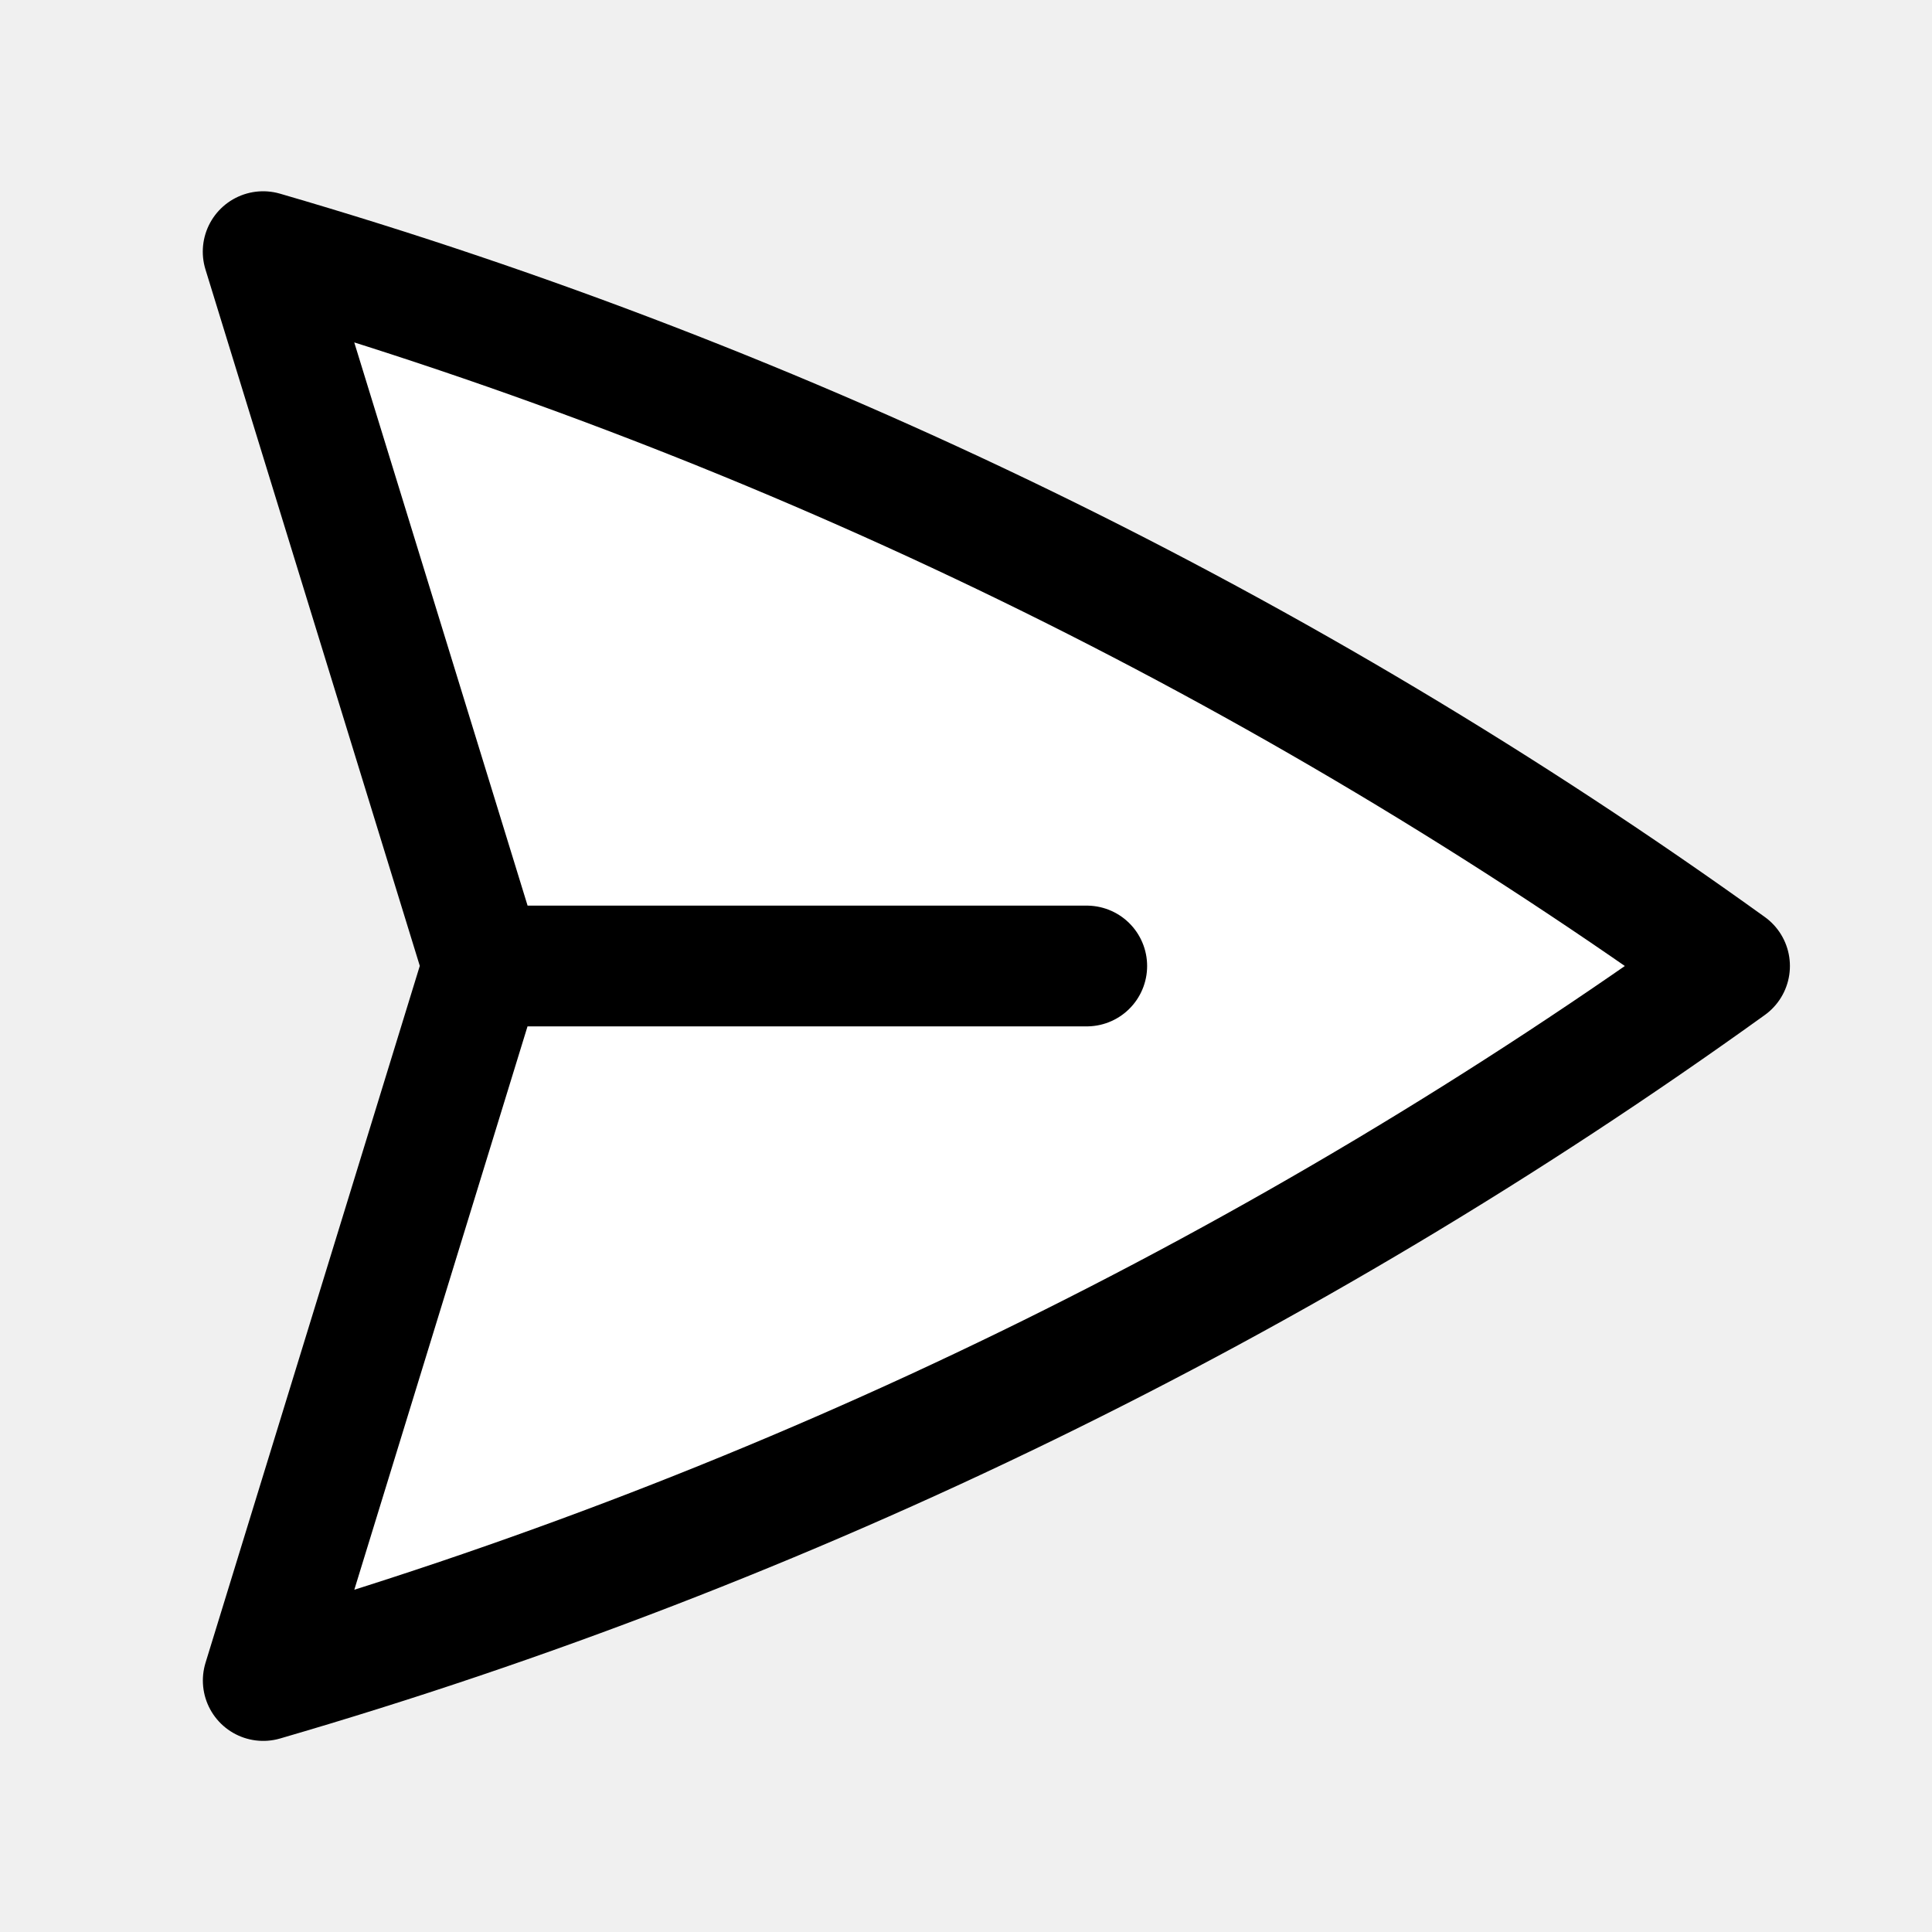
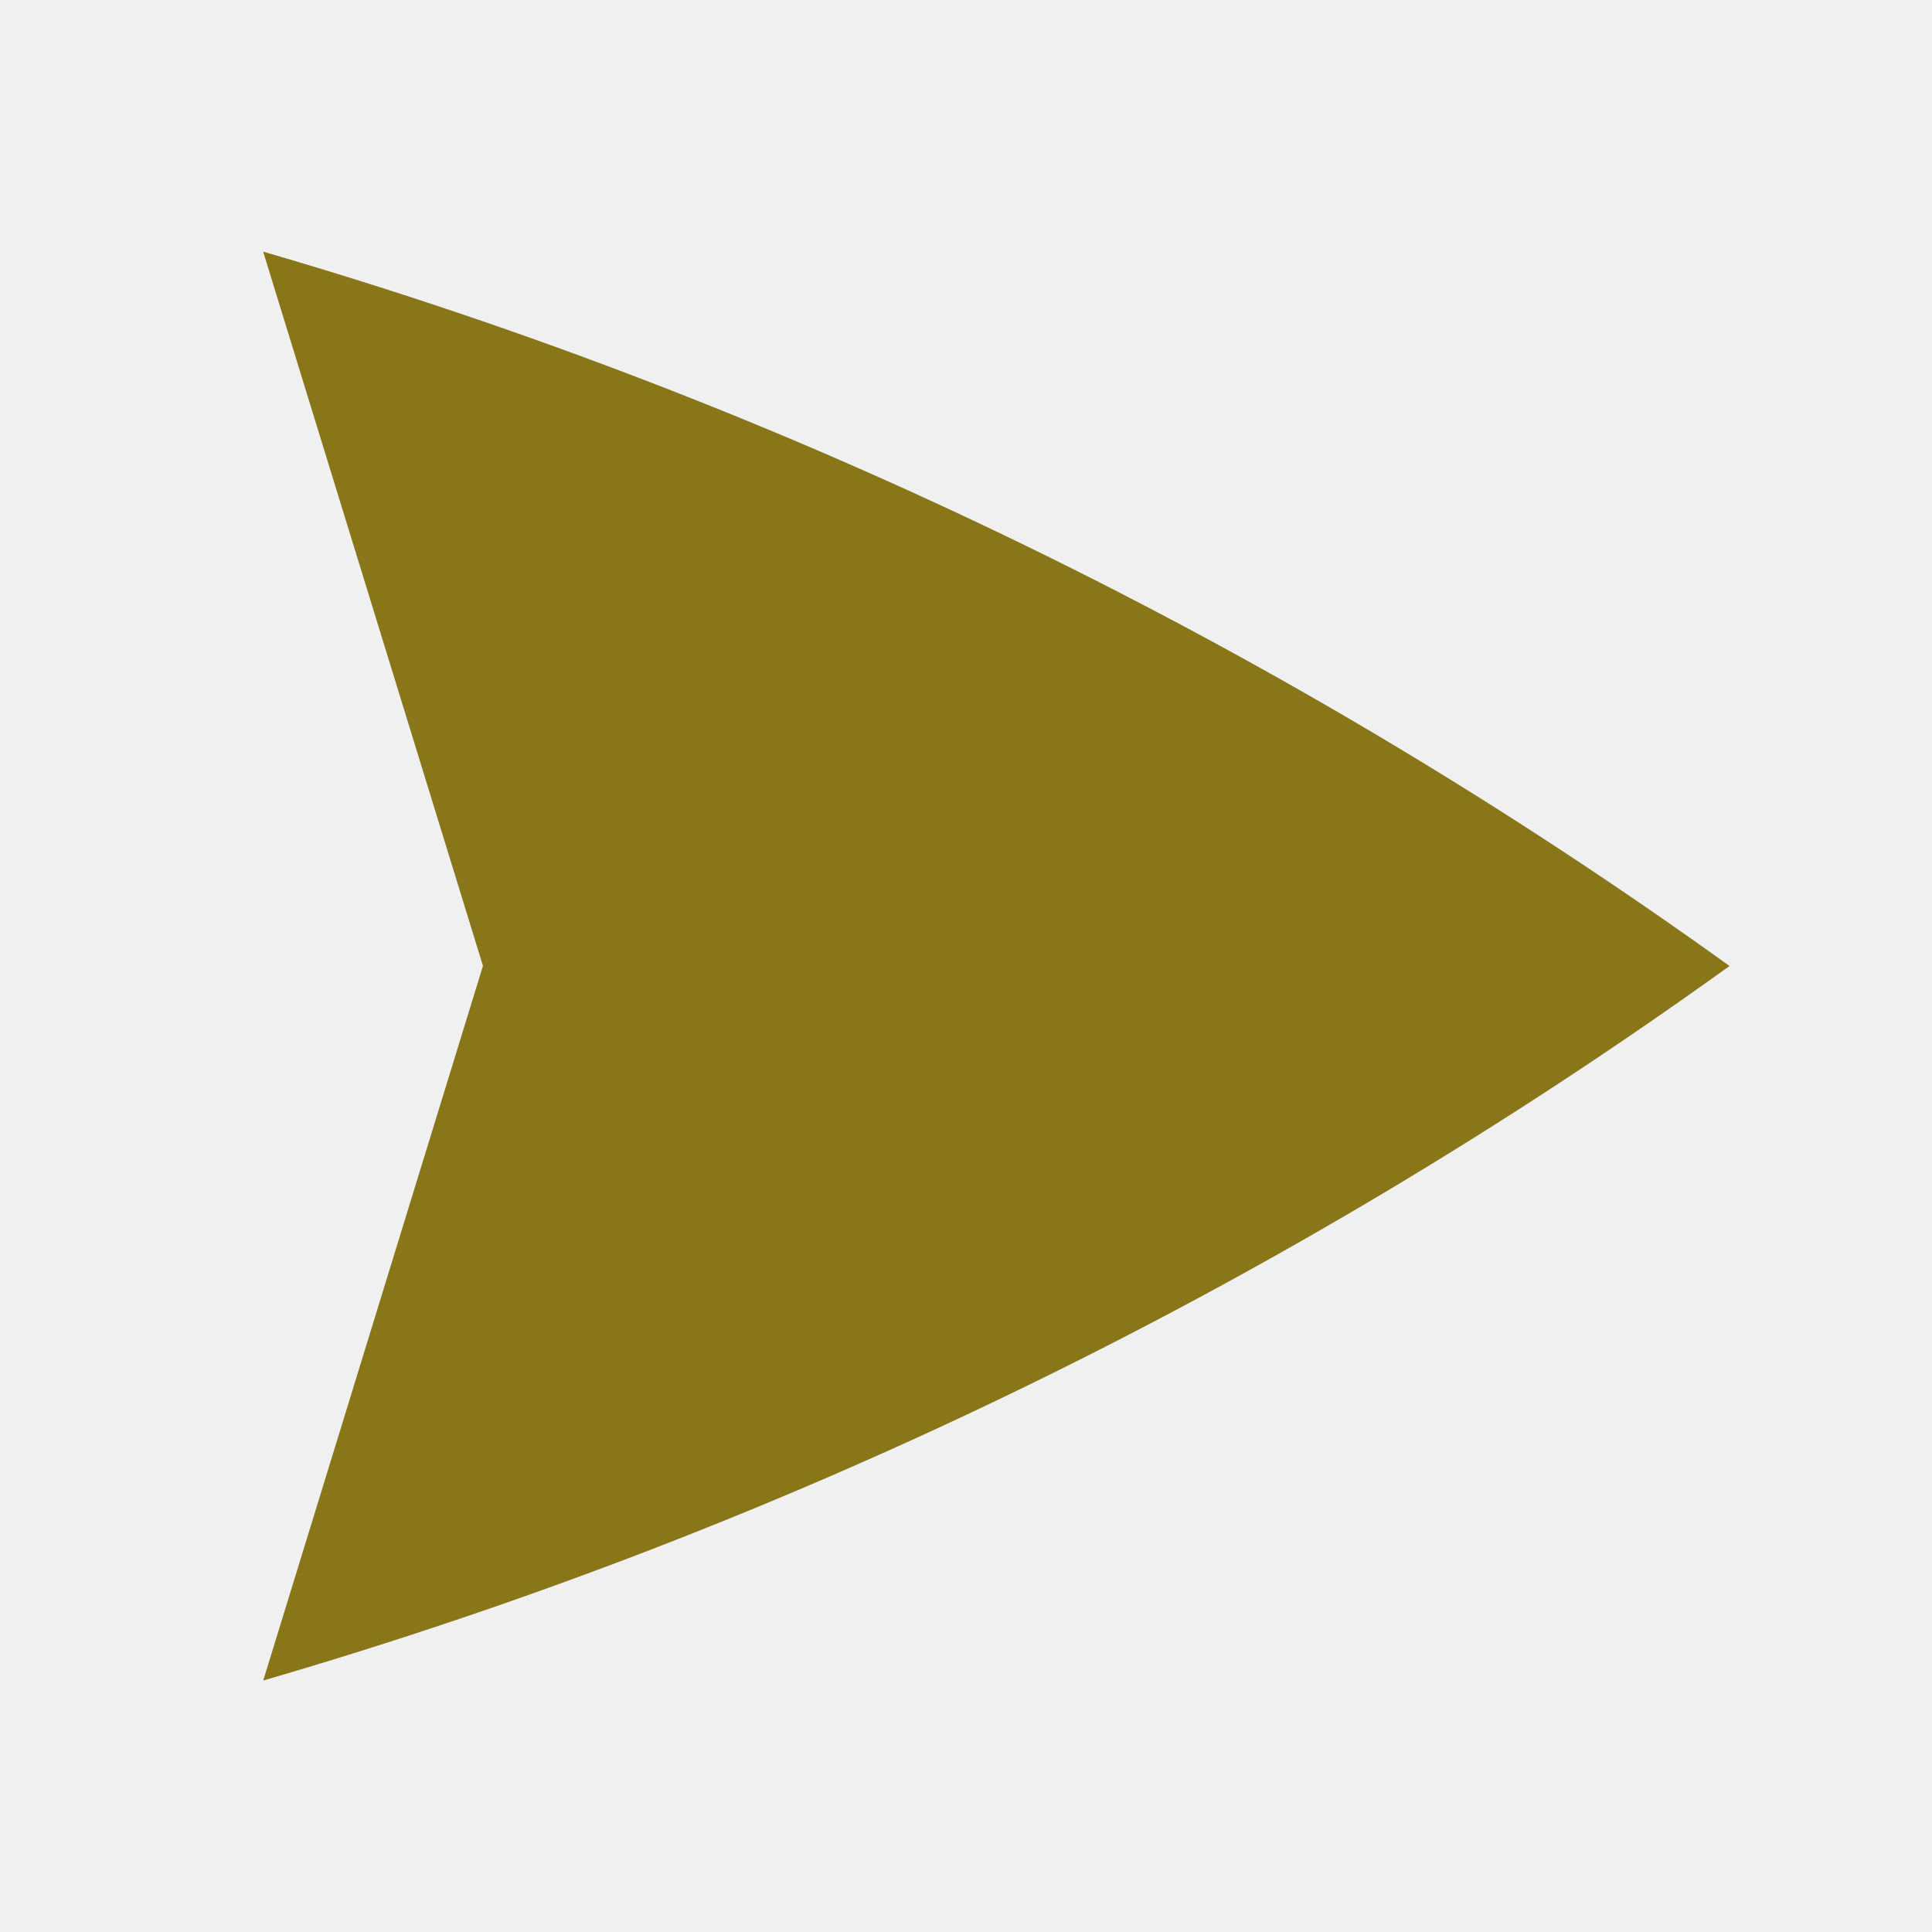
- <svg xmlns="http://www.w3.org/2000/svg" fill="#ffffff" viewBox="0 0 24 24" stroke-width="1.5" stroke="currentColor" class="w-6 h-6">
+ <svg xmlns="http://www.w3.org/2000/svg" fill="#887619" viewBox="0 0 24 24" stroke-width="1.5" stroke="transparent" class="w-6 h-6">
  <path stroke-linecap="round" stroke-linejoin="round" d="M6 12L3.269 3.126A59.768 59.768 0 0121.485 12 59.77 59.77 0 013.27 20.876L5.999 12zm0 0h7.5" />
</svg>
